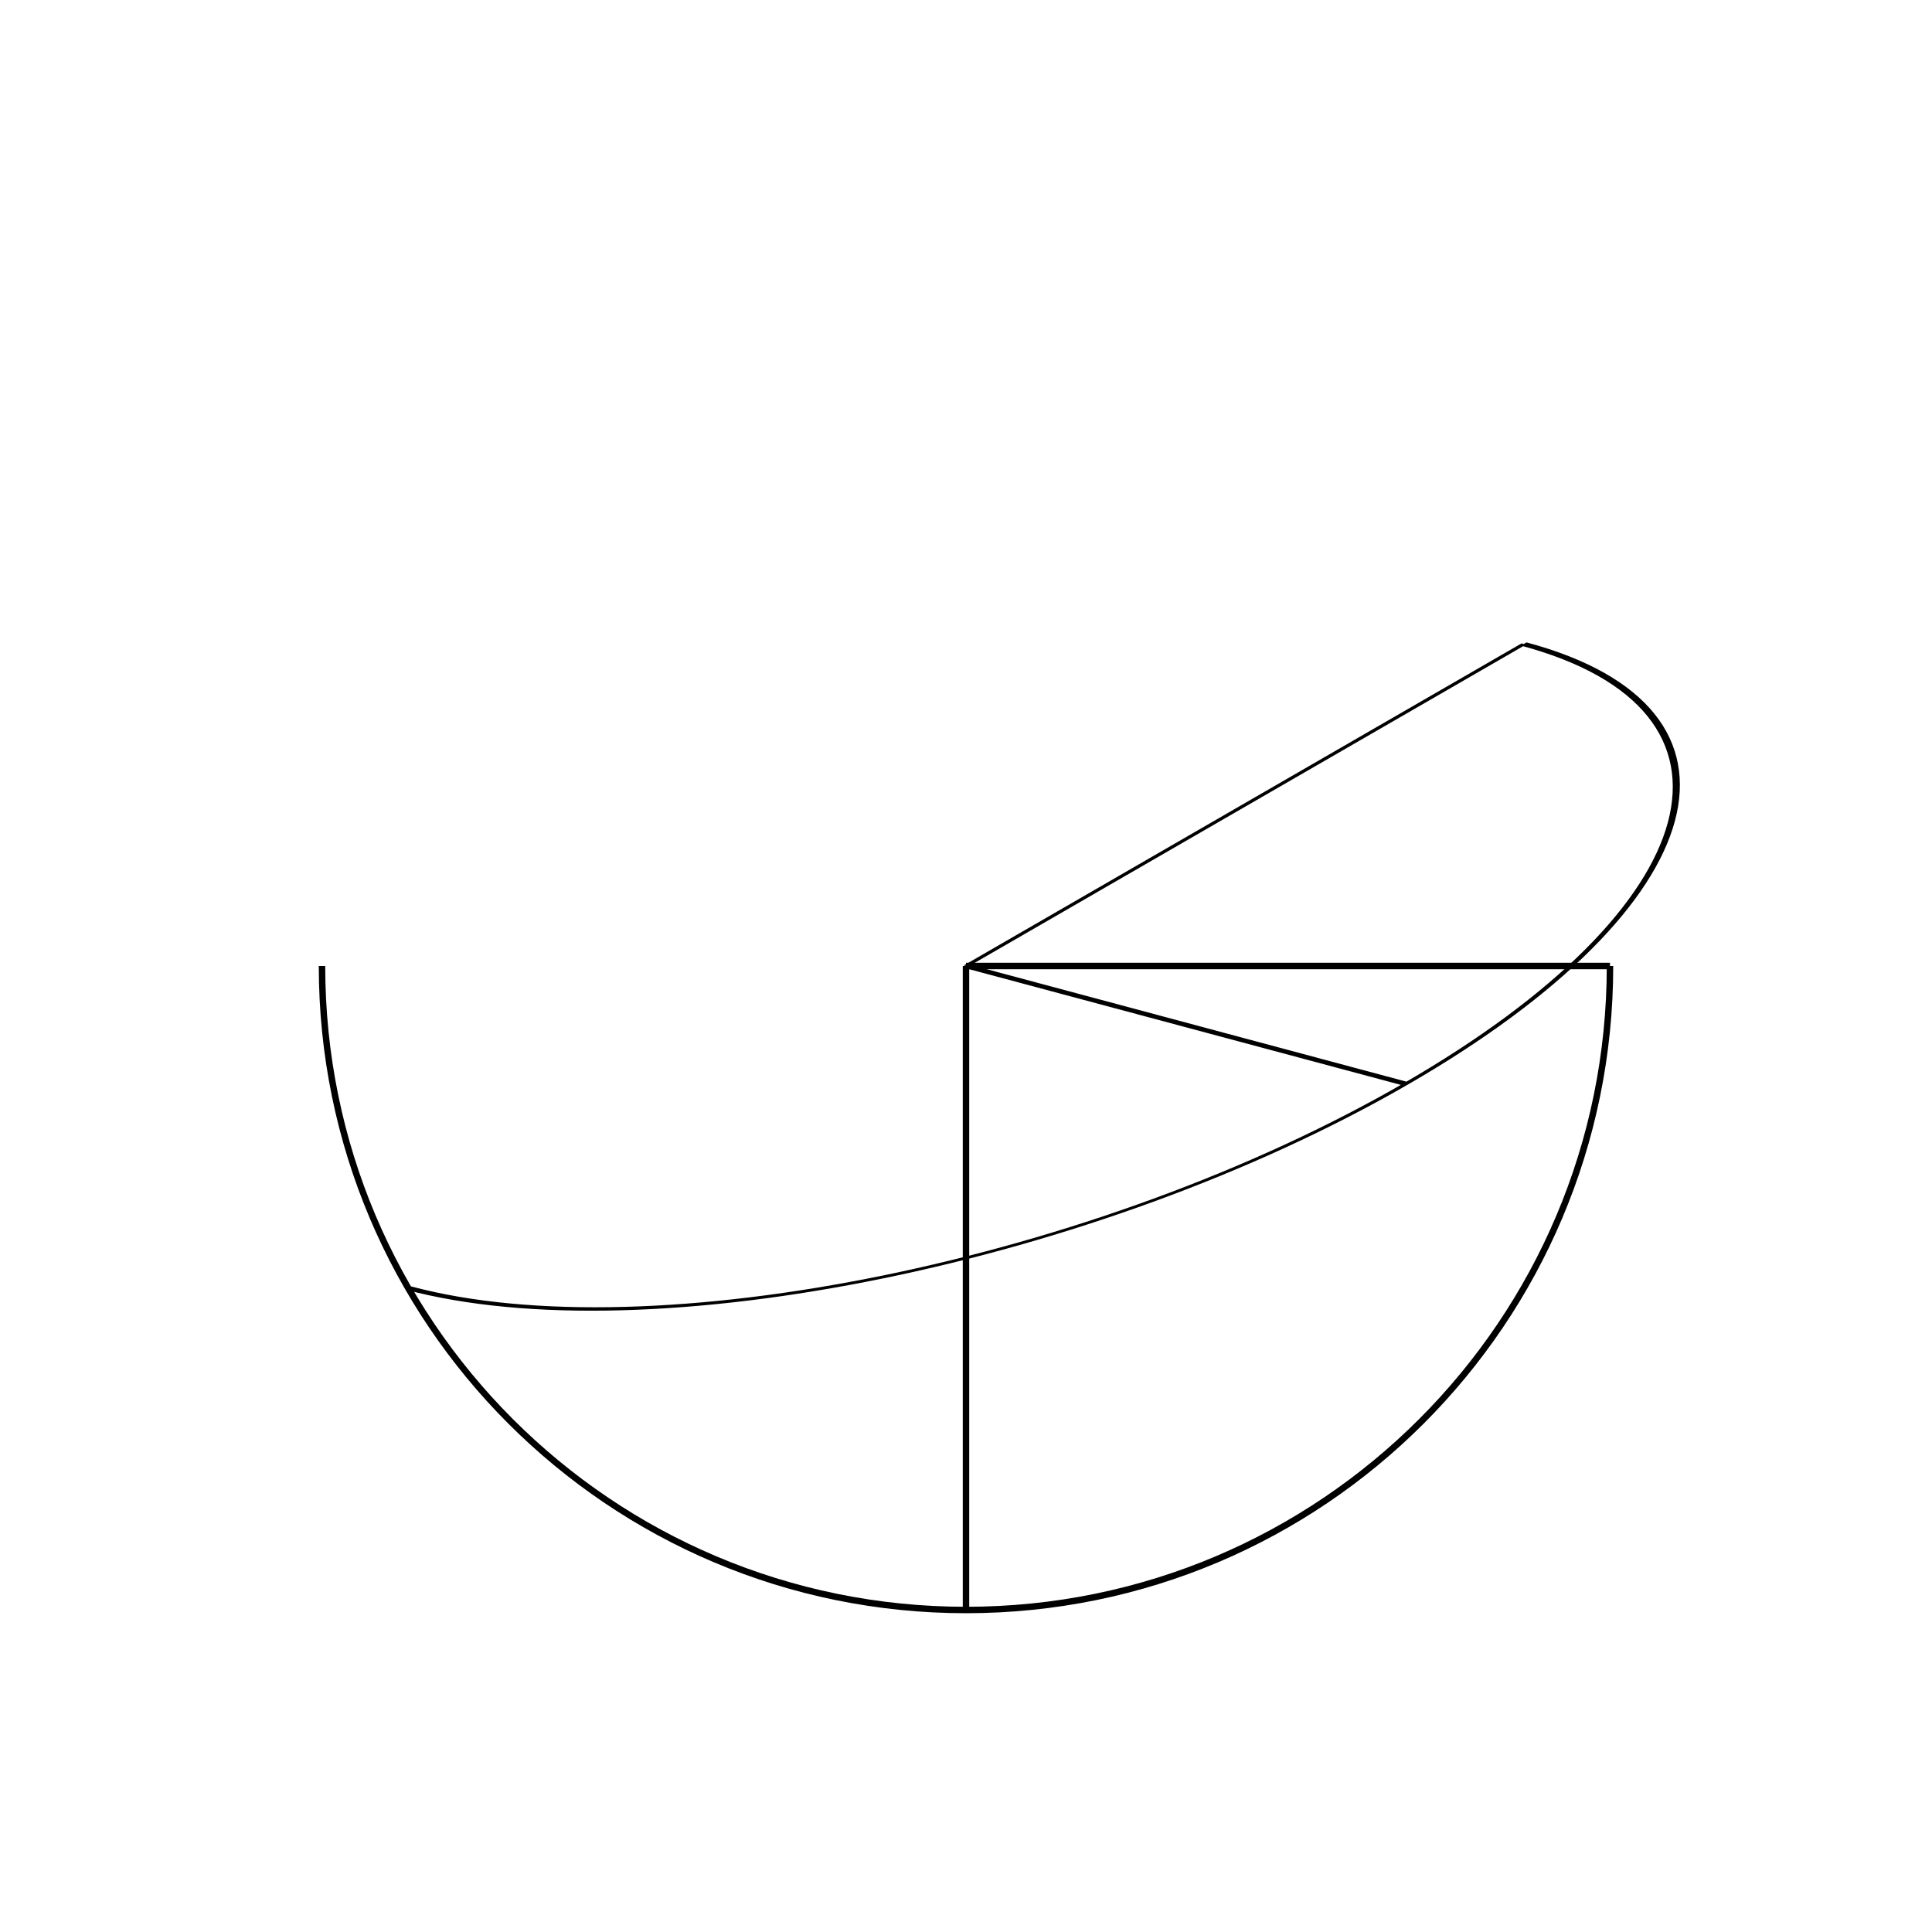
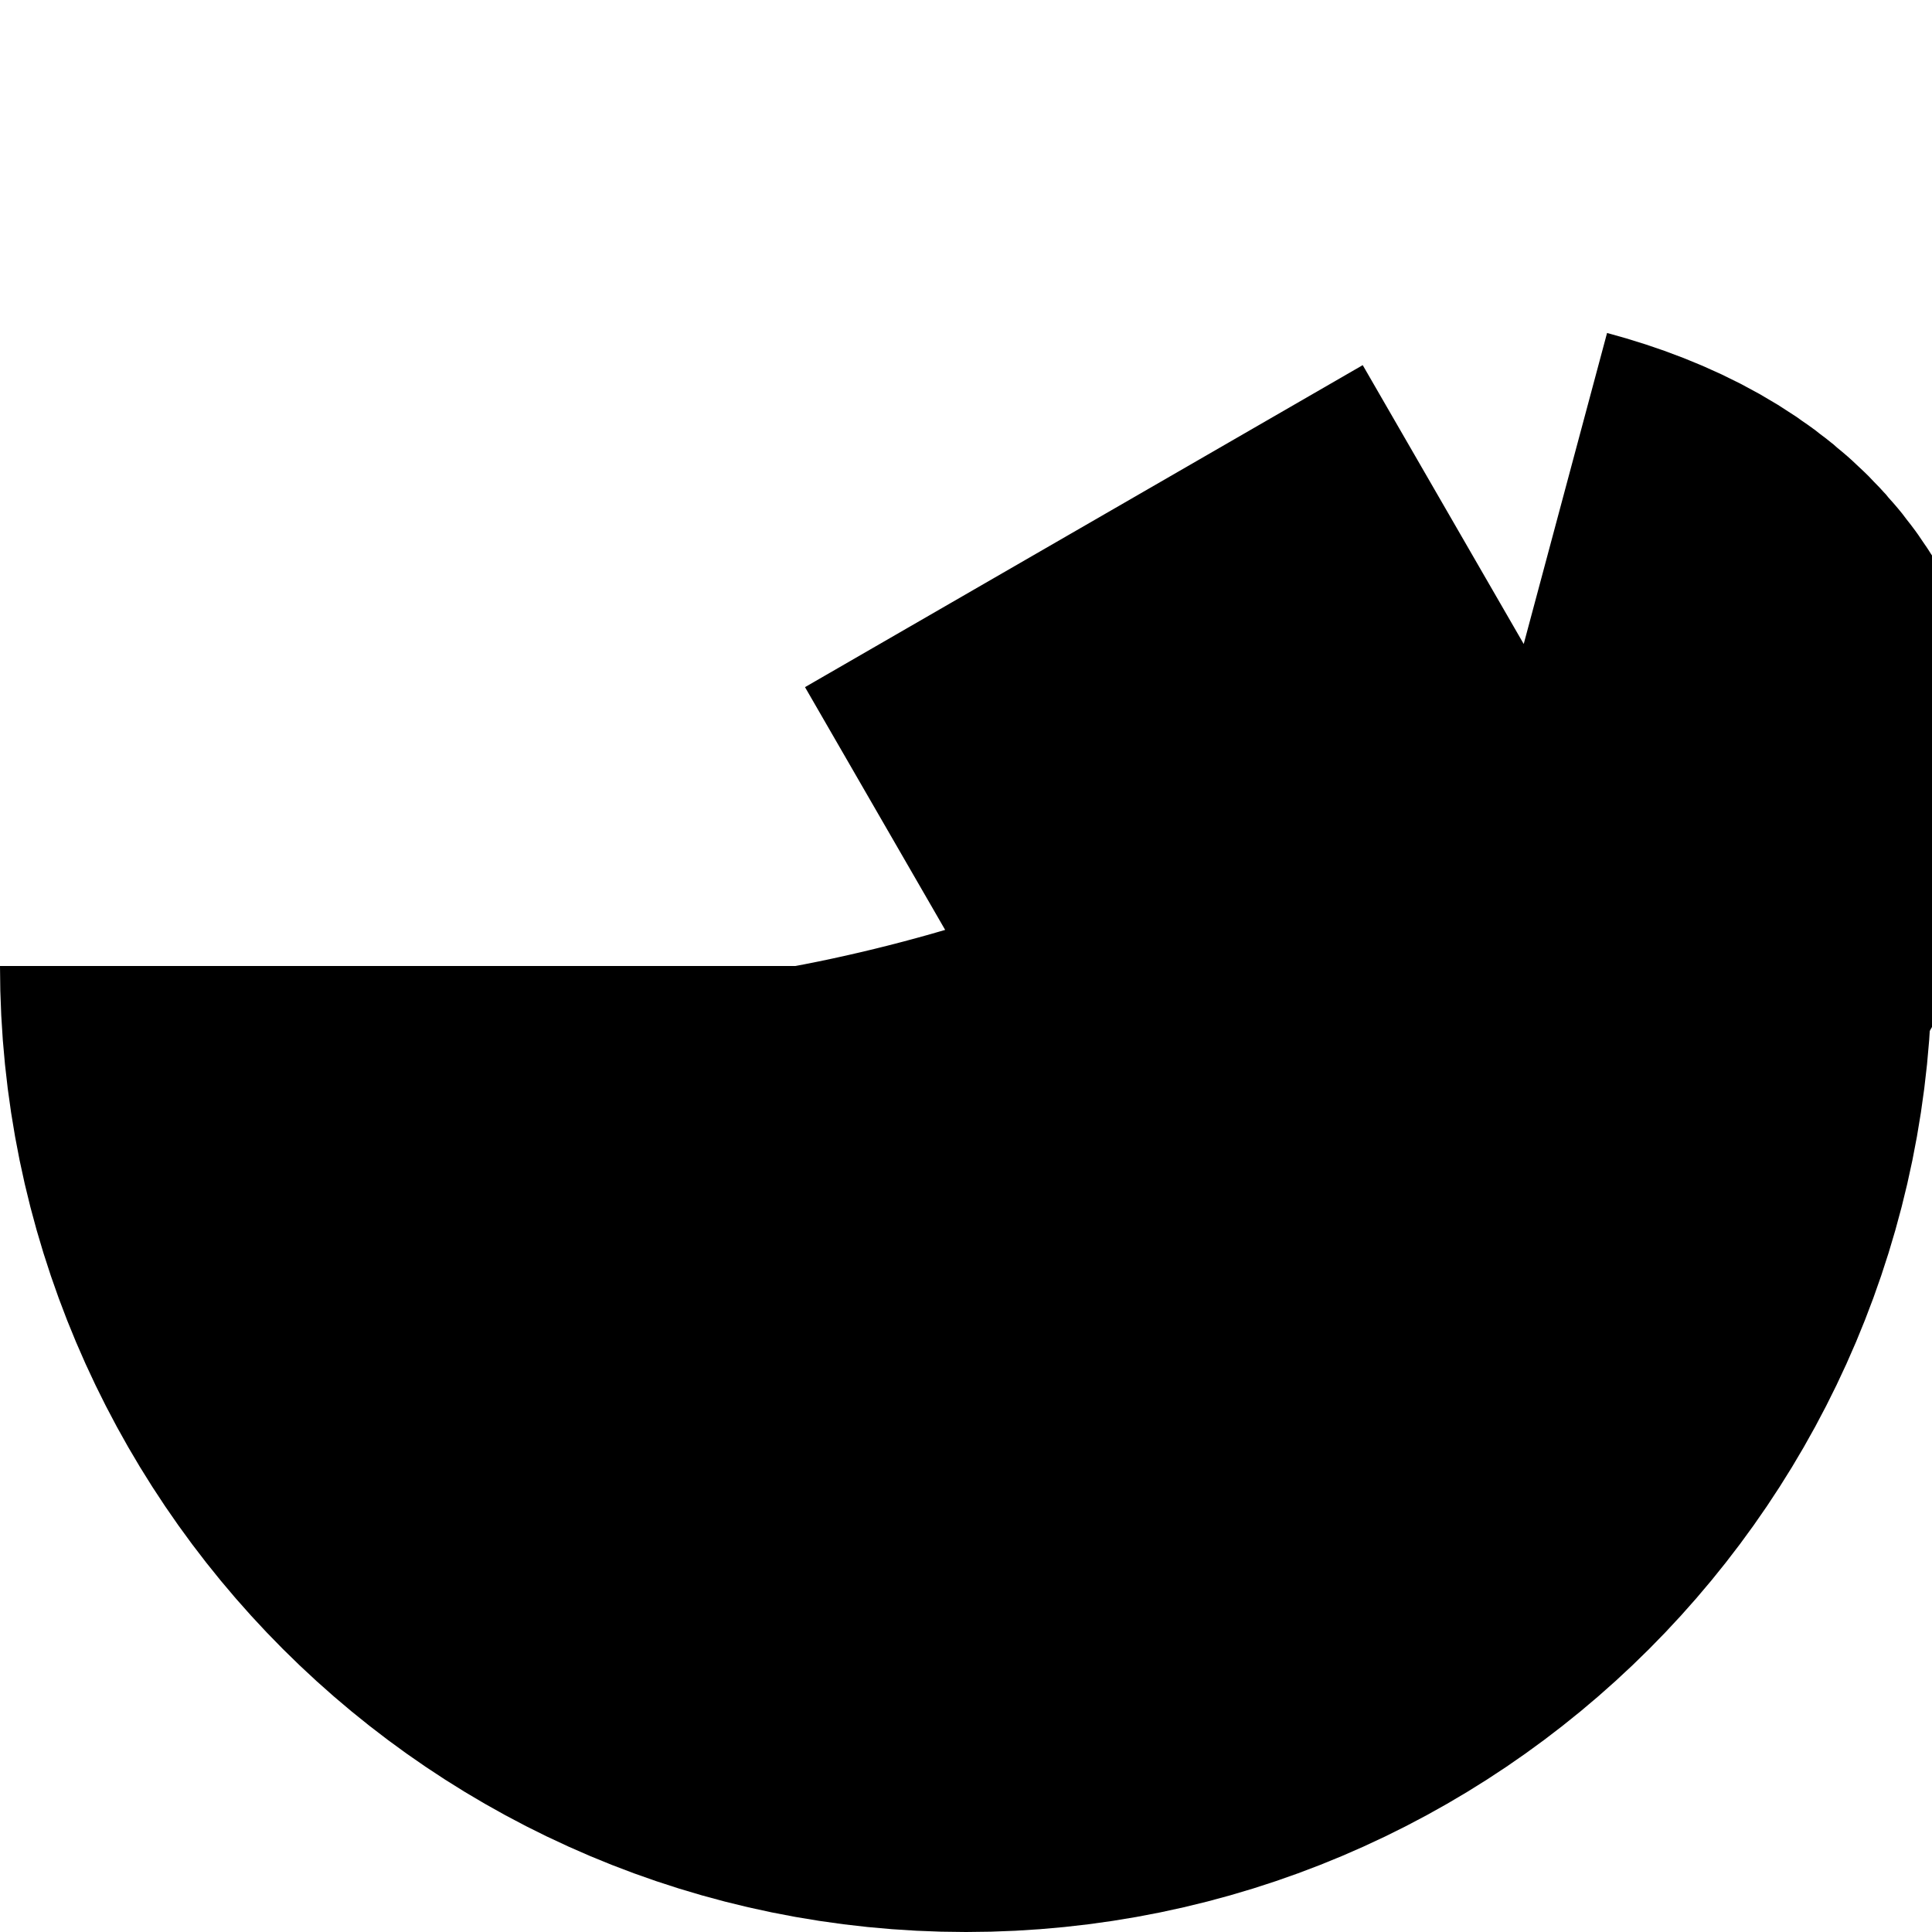
<svg xmlns="http://www.w3.org/2000/svg" version="1.1" width="3" height="3" viewBox="-1.5 -1.5 3 3">
-   <style>
-   path {
-     fill:none;
-     stroke:#000000;
-     stroke-width:0.01;
-     stroke-linecap:butt;
-     stroke-linejoin:miter;
-     stroke-opacity:1;
-   }
+   <style type="text/css">
+       path {
+         fill:none;
+         stroke:#000000;
+         stroke-width:1px;
+         stroke-linecap:butt;
+         stroke-linejoin:miter;
+         stroke-opacity:1;
+         vector-effect: non-scaling-stroke;
+       }
  </style>
  <path d="M 0 0 l 1 0 m -1 0 l 0 1 m -1 -1 a 1 1 0 0 0 2 0" />
  <g transform="matrix(0.866025, -0.5, 0.683013, 0.183013, 0, 0)">
    <path d="M 0 0 l 1 0 m -1 0 l 0 1 m -1 -1 a 1 1 0 0 0 2 0" />
  </g>
</svg>
